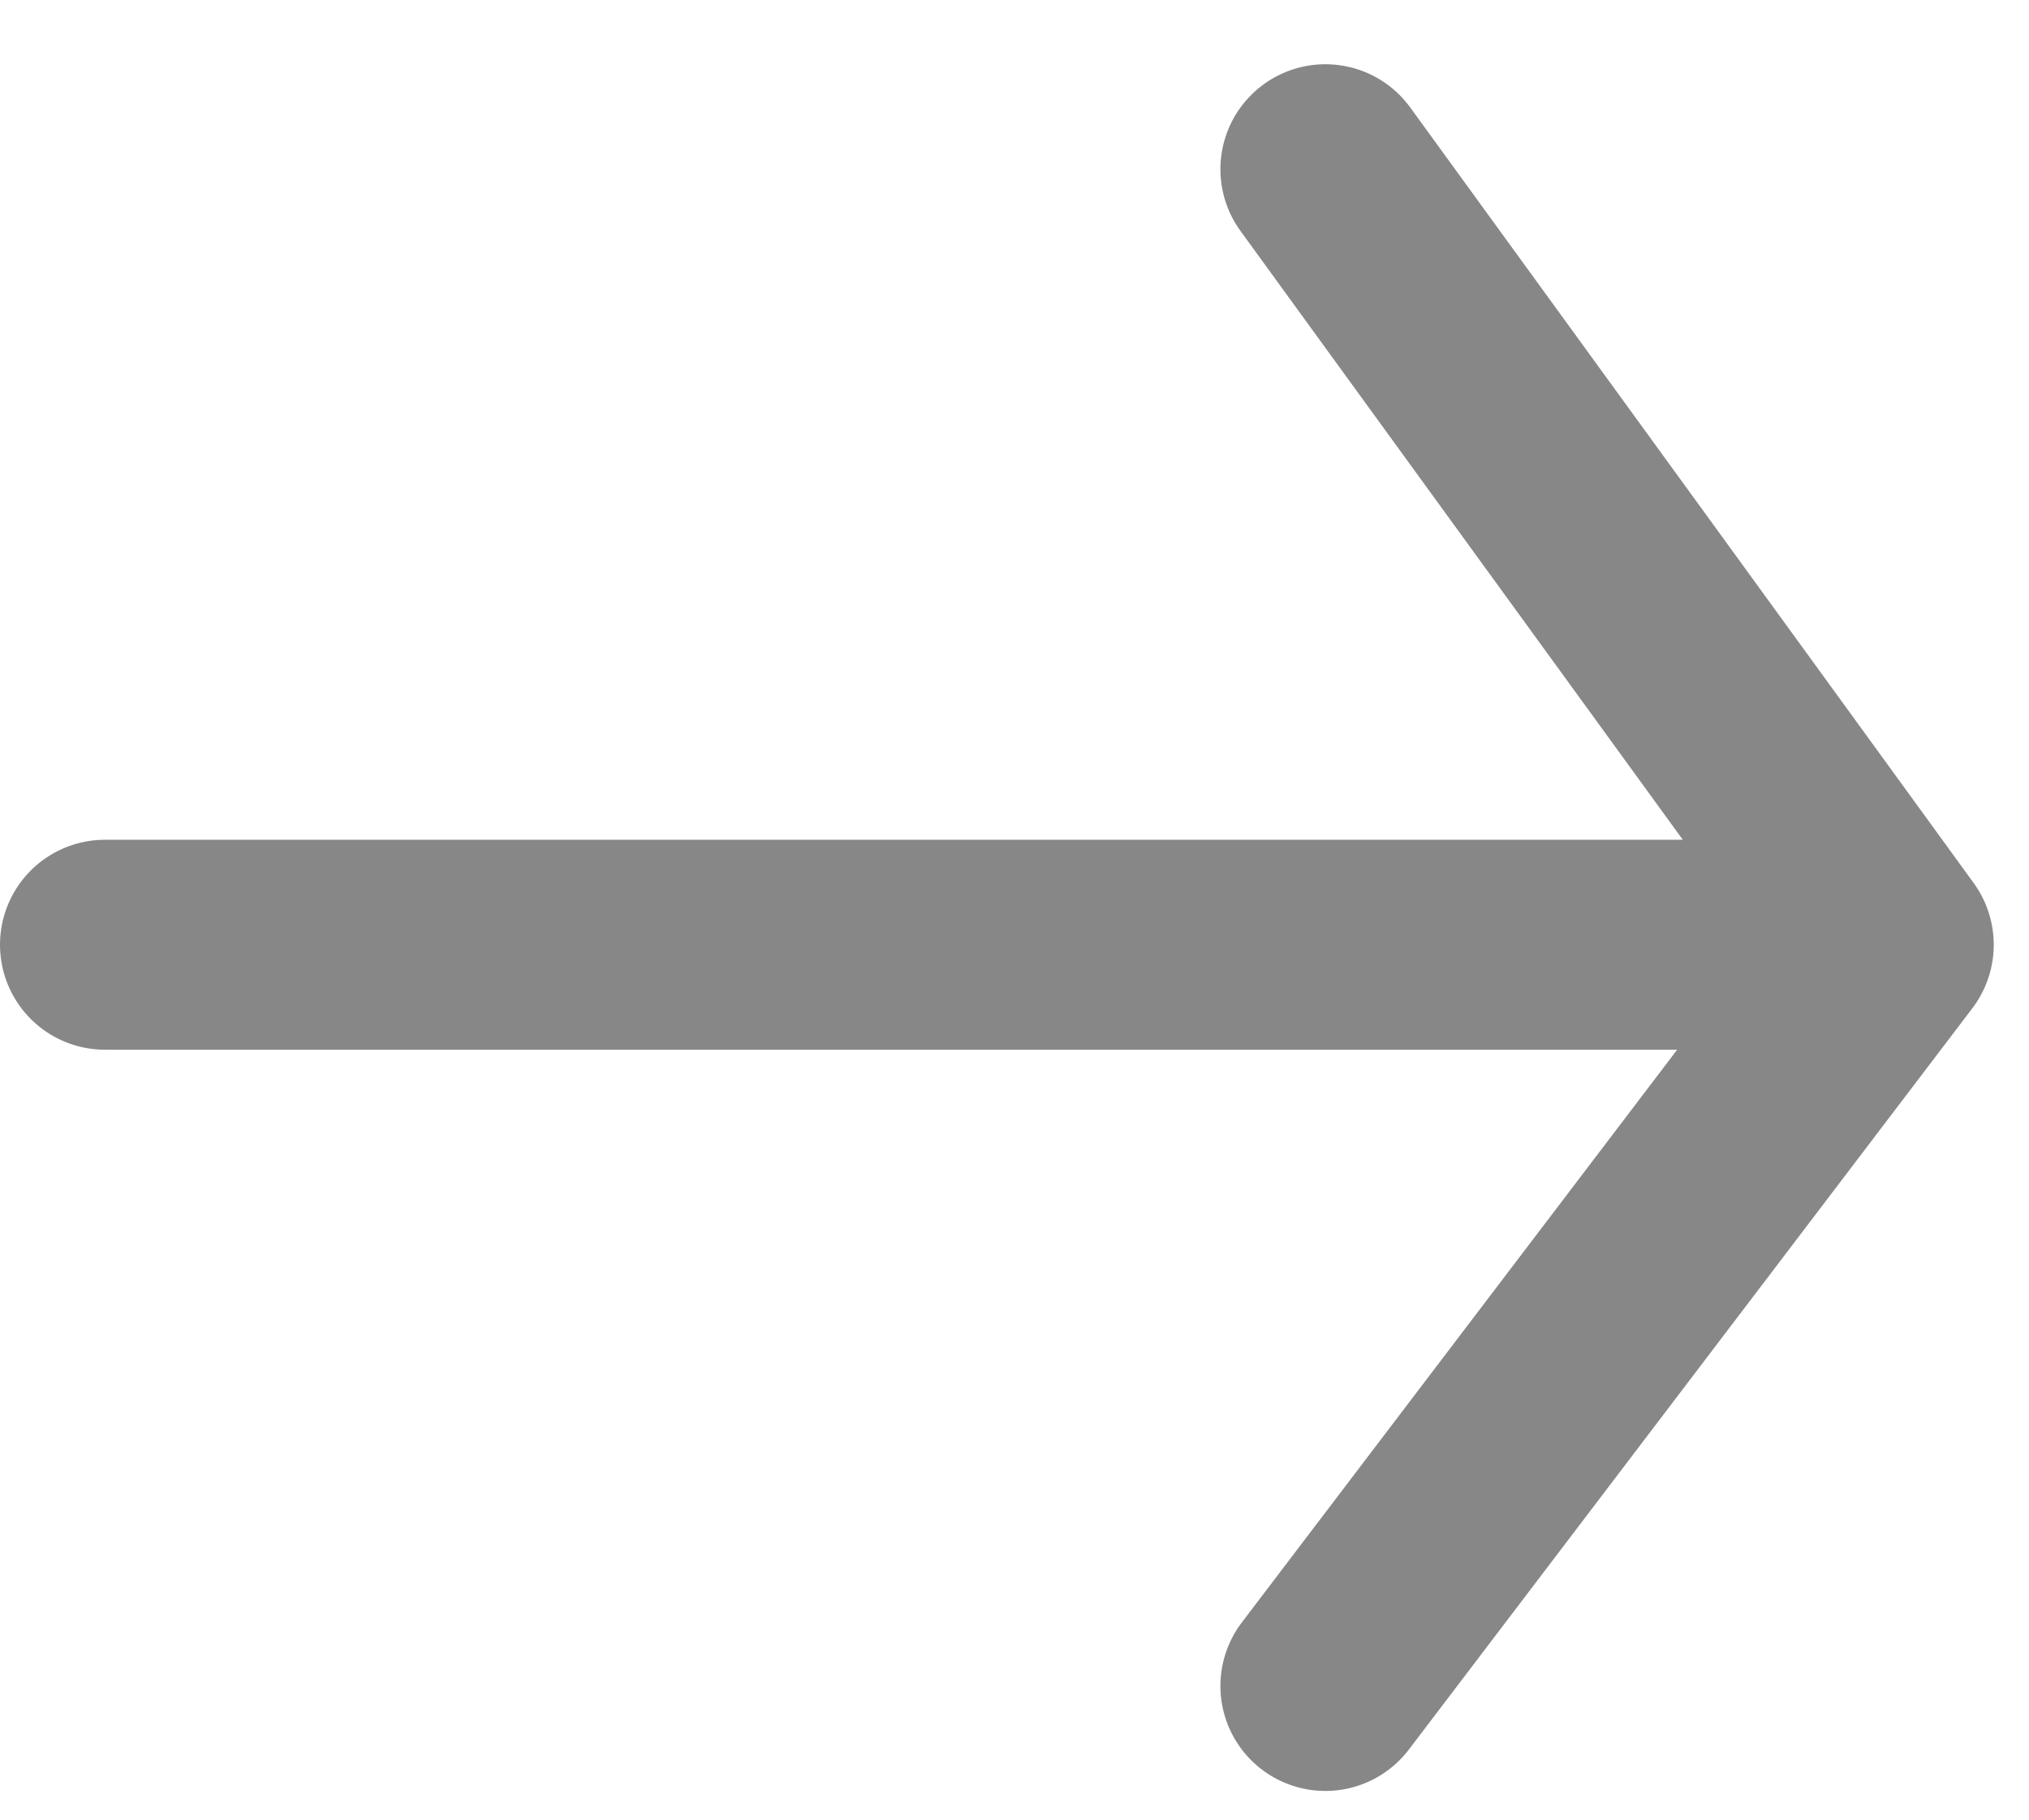
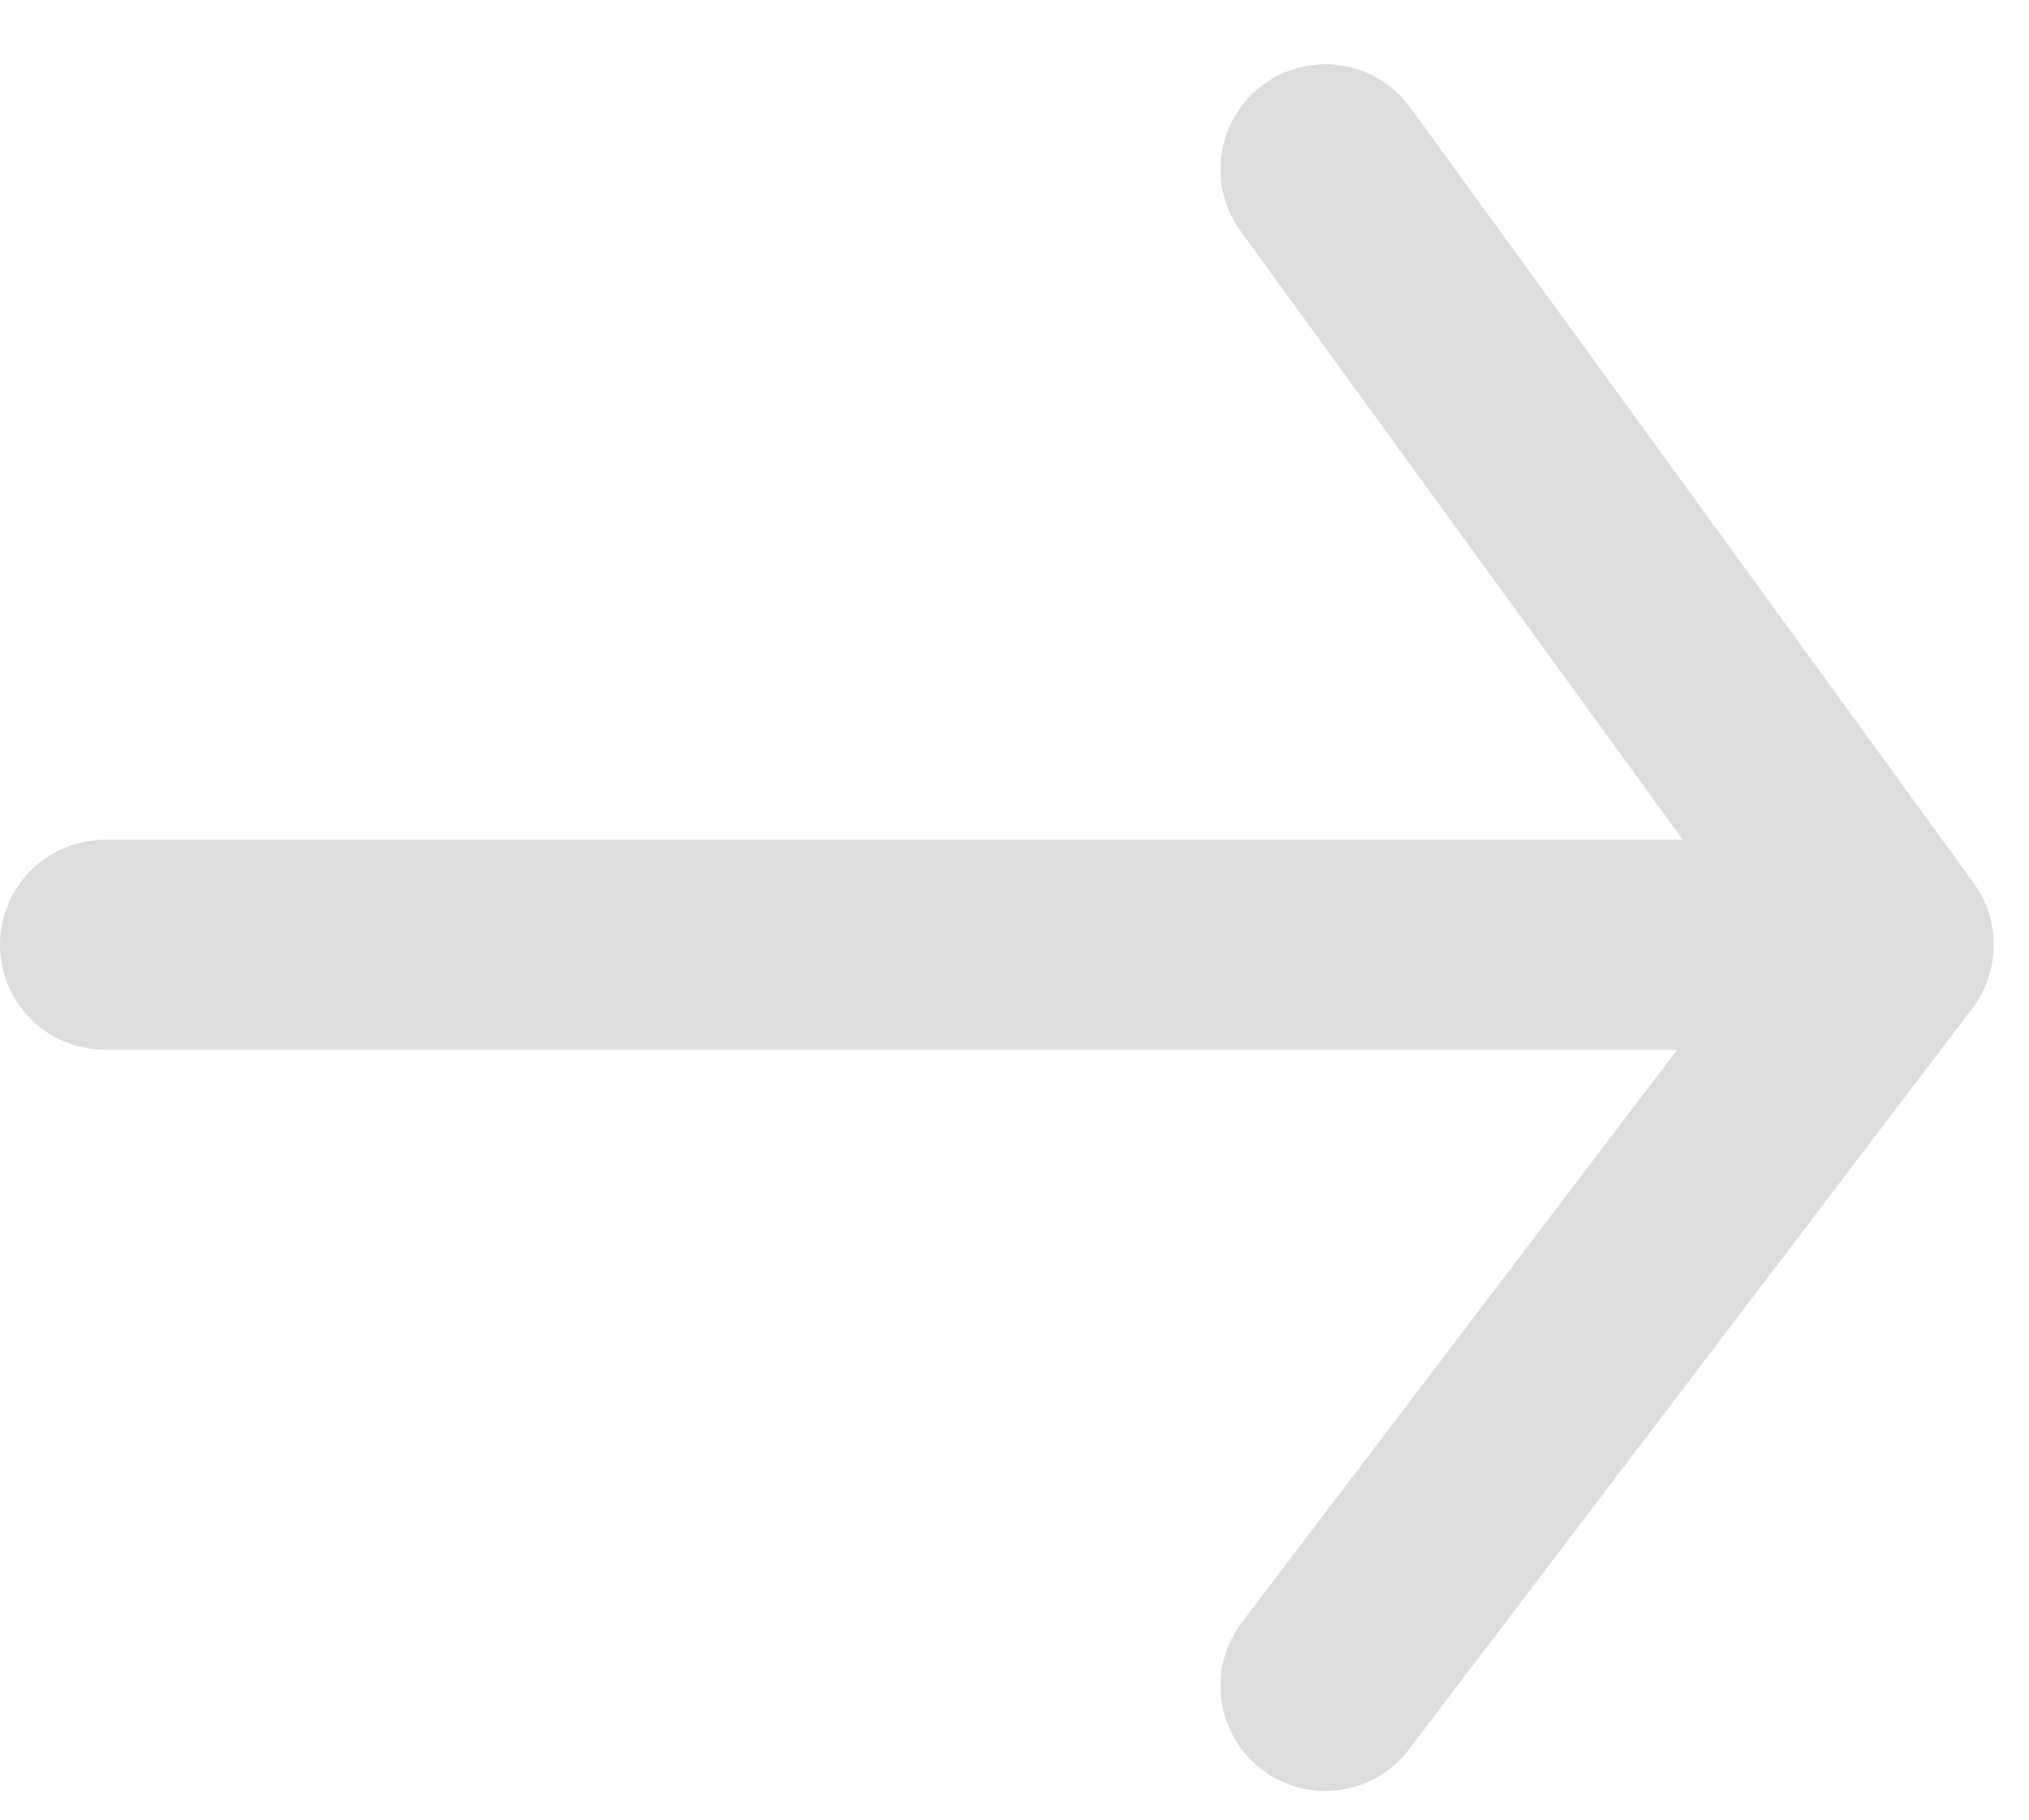
<svg xmlns="http://www.w3.org/2000/svg" width="29" height="26" viewBox="0 0 29 26">
  <g fill="none" fill-rule="evenodd" stroke-linecap="round" stroke-linejoin="round">
-     <g stroke="#878787" stroke-width="3">
+     <g stroke="#DDDDDD" stroke-width="3">
      <g>
        <g>
          <path d="M2.496 11.082L25.496 11.082M8.053 0L0 11.082 8.053 21.674" transform="translate(-620 -586) matrix(-1 0 0 1 670 563) translate(23.004 25.418)" />
        </g>
      </g>
    </g>
  </g>
</svg>
